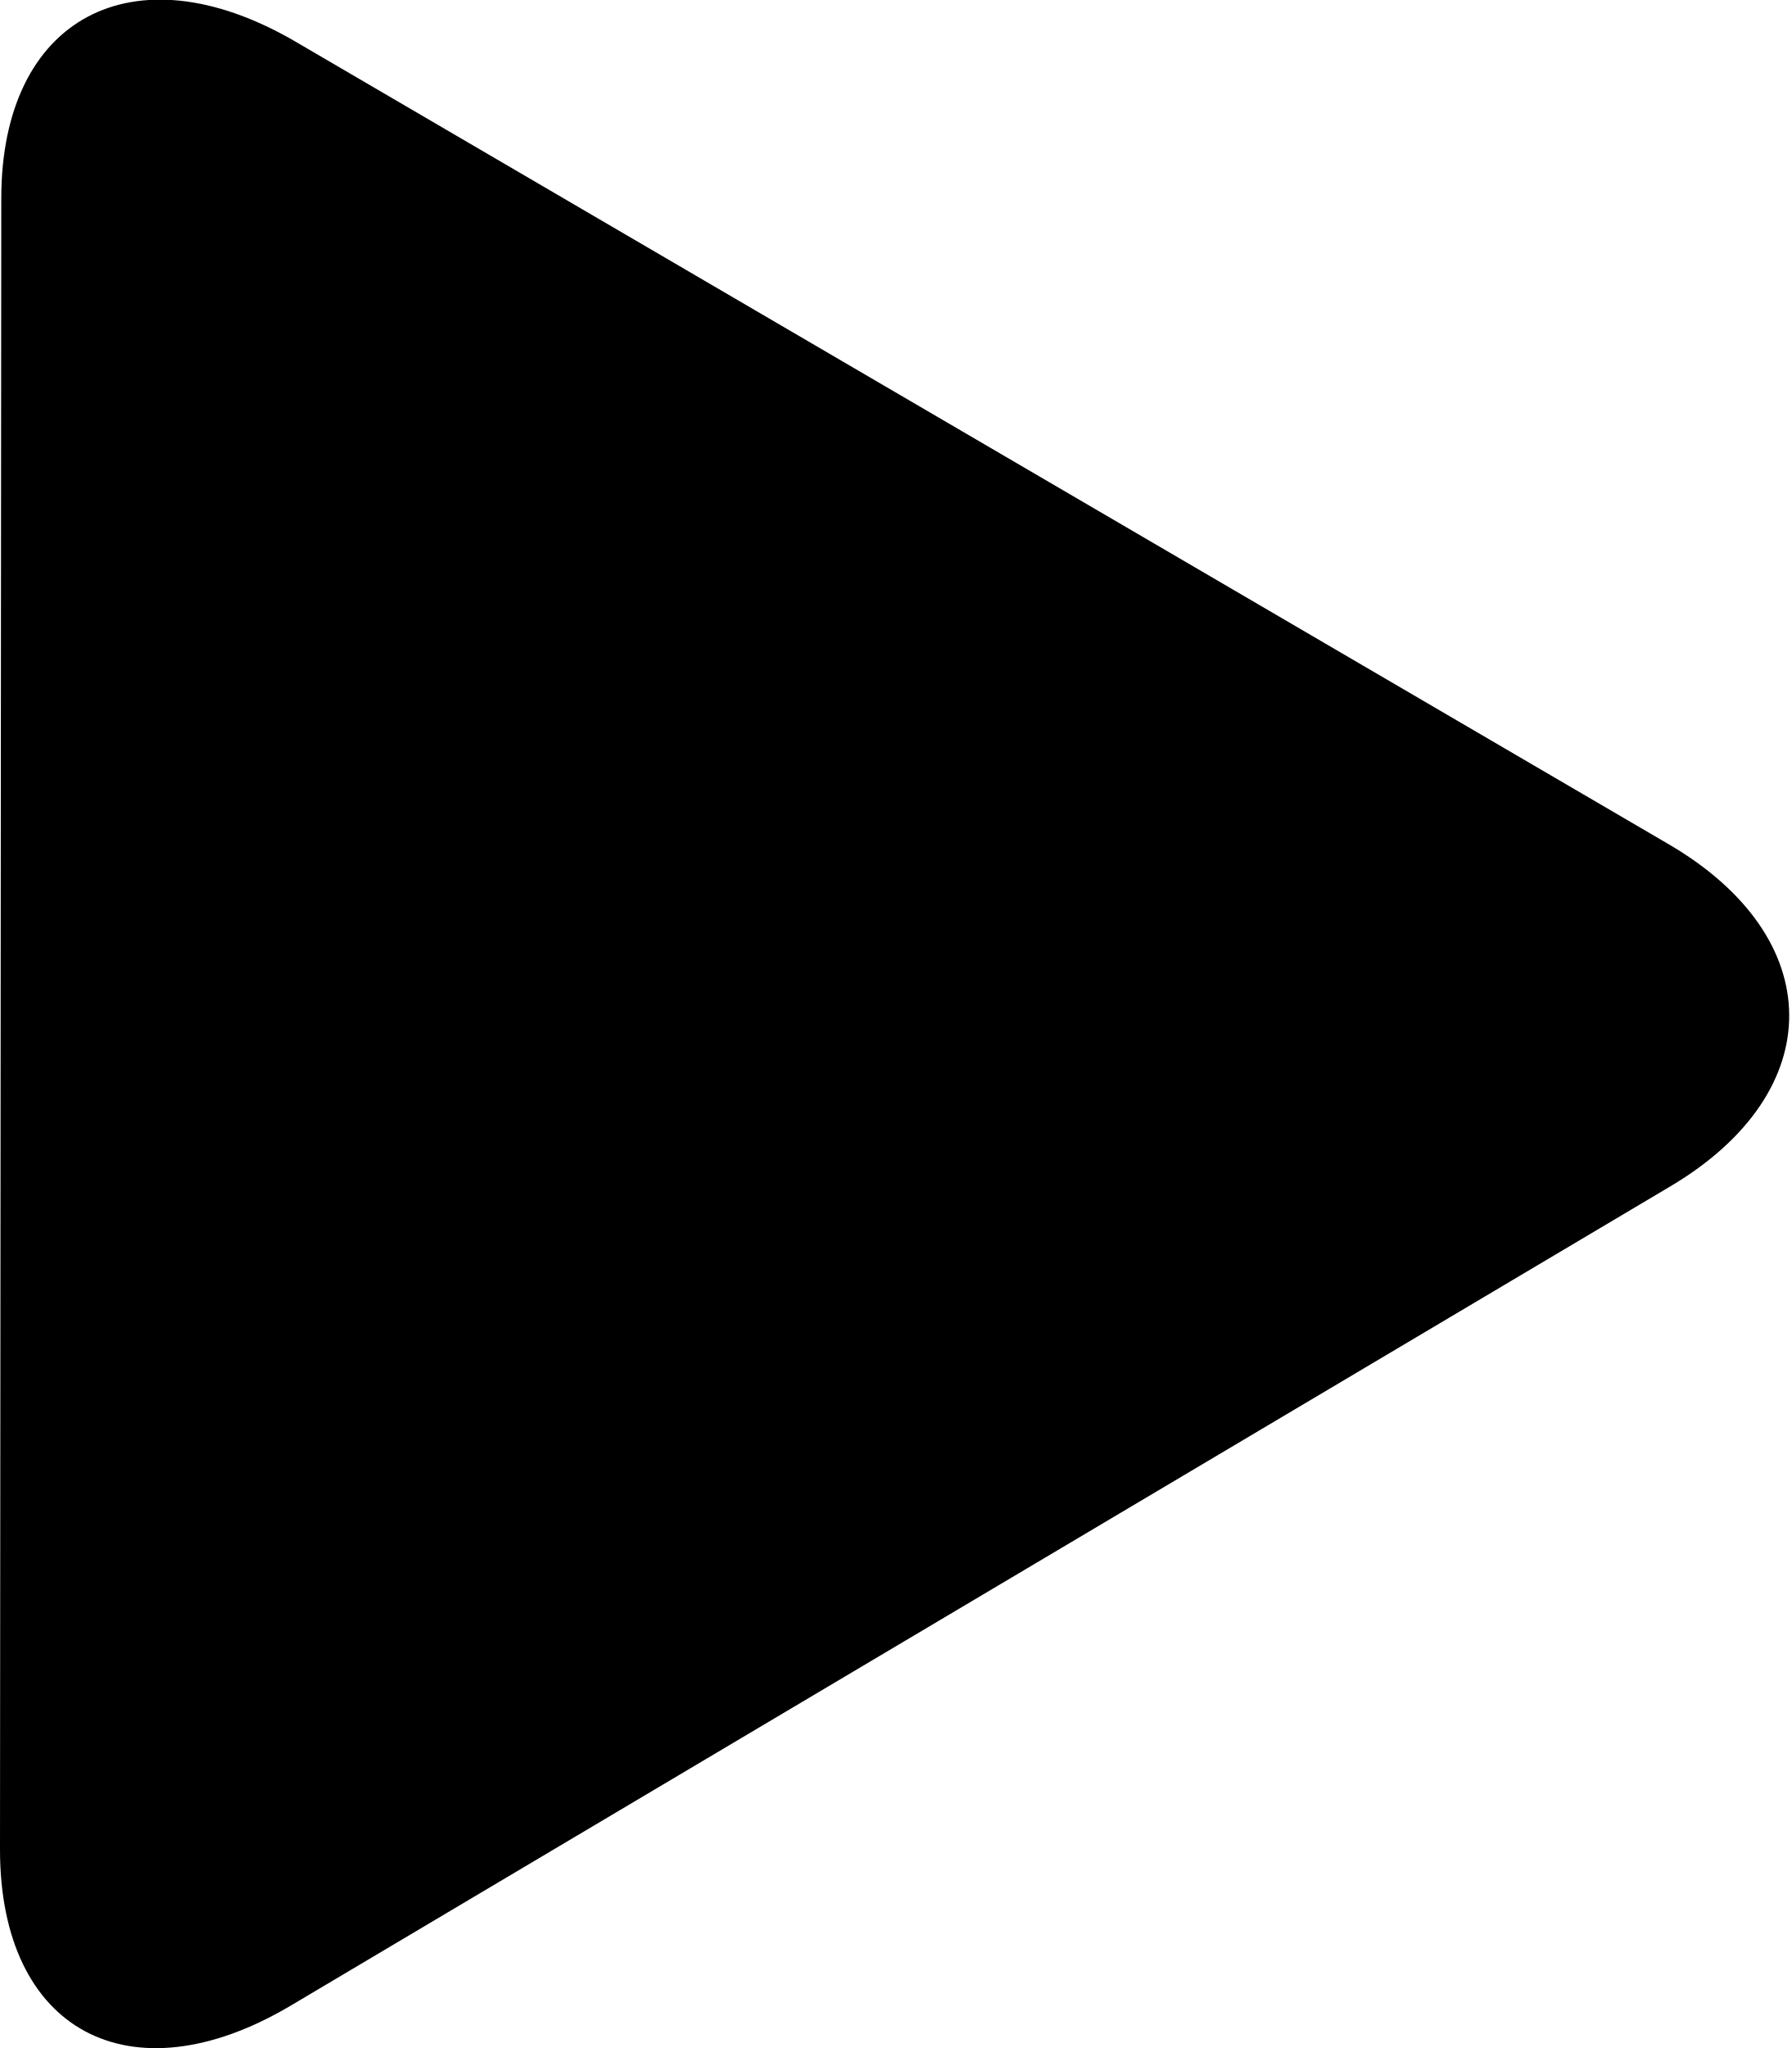
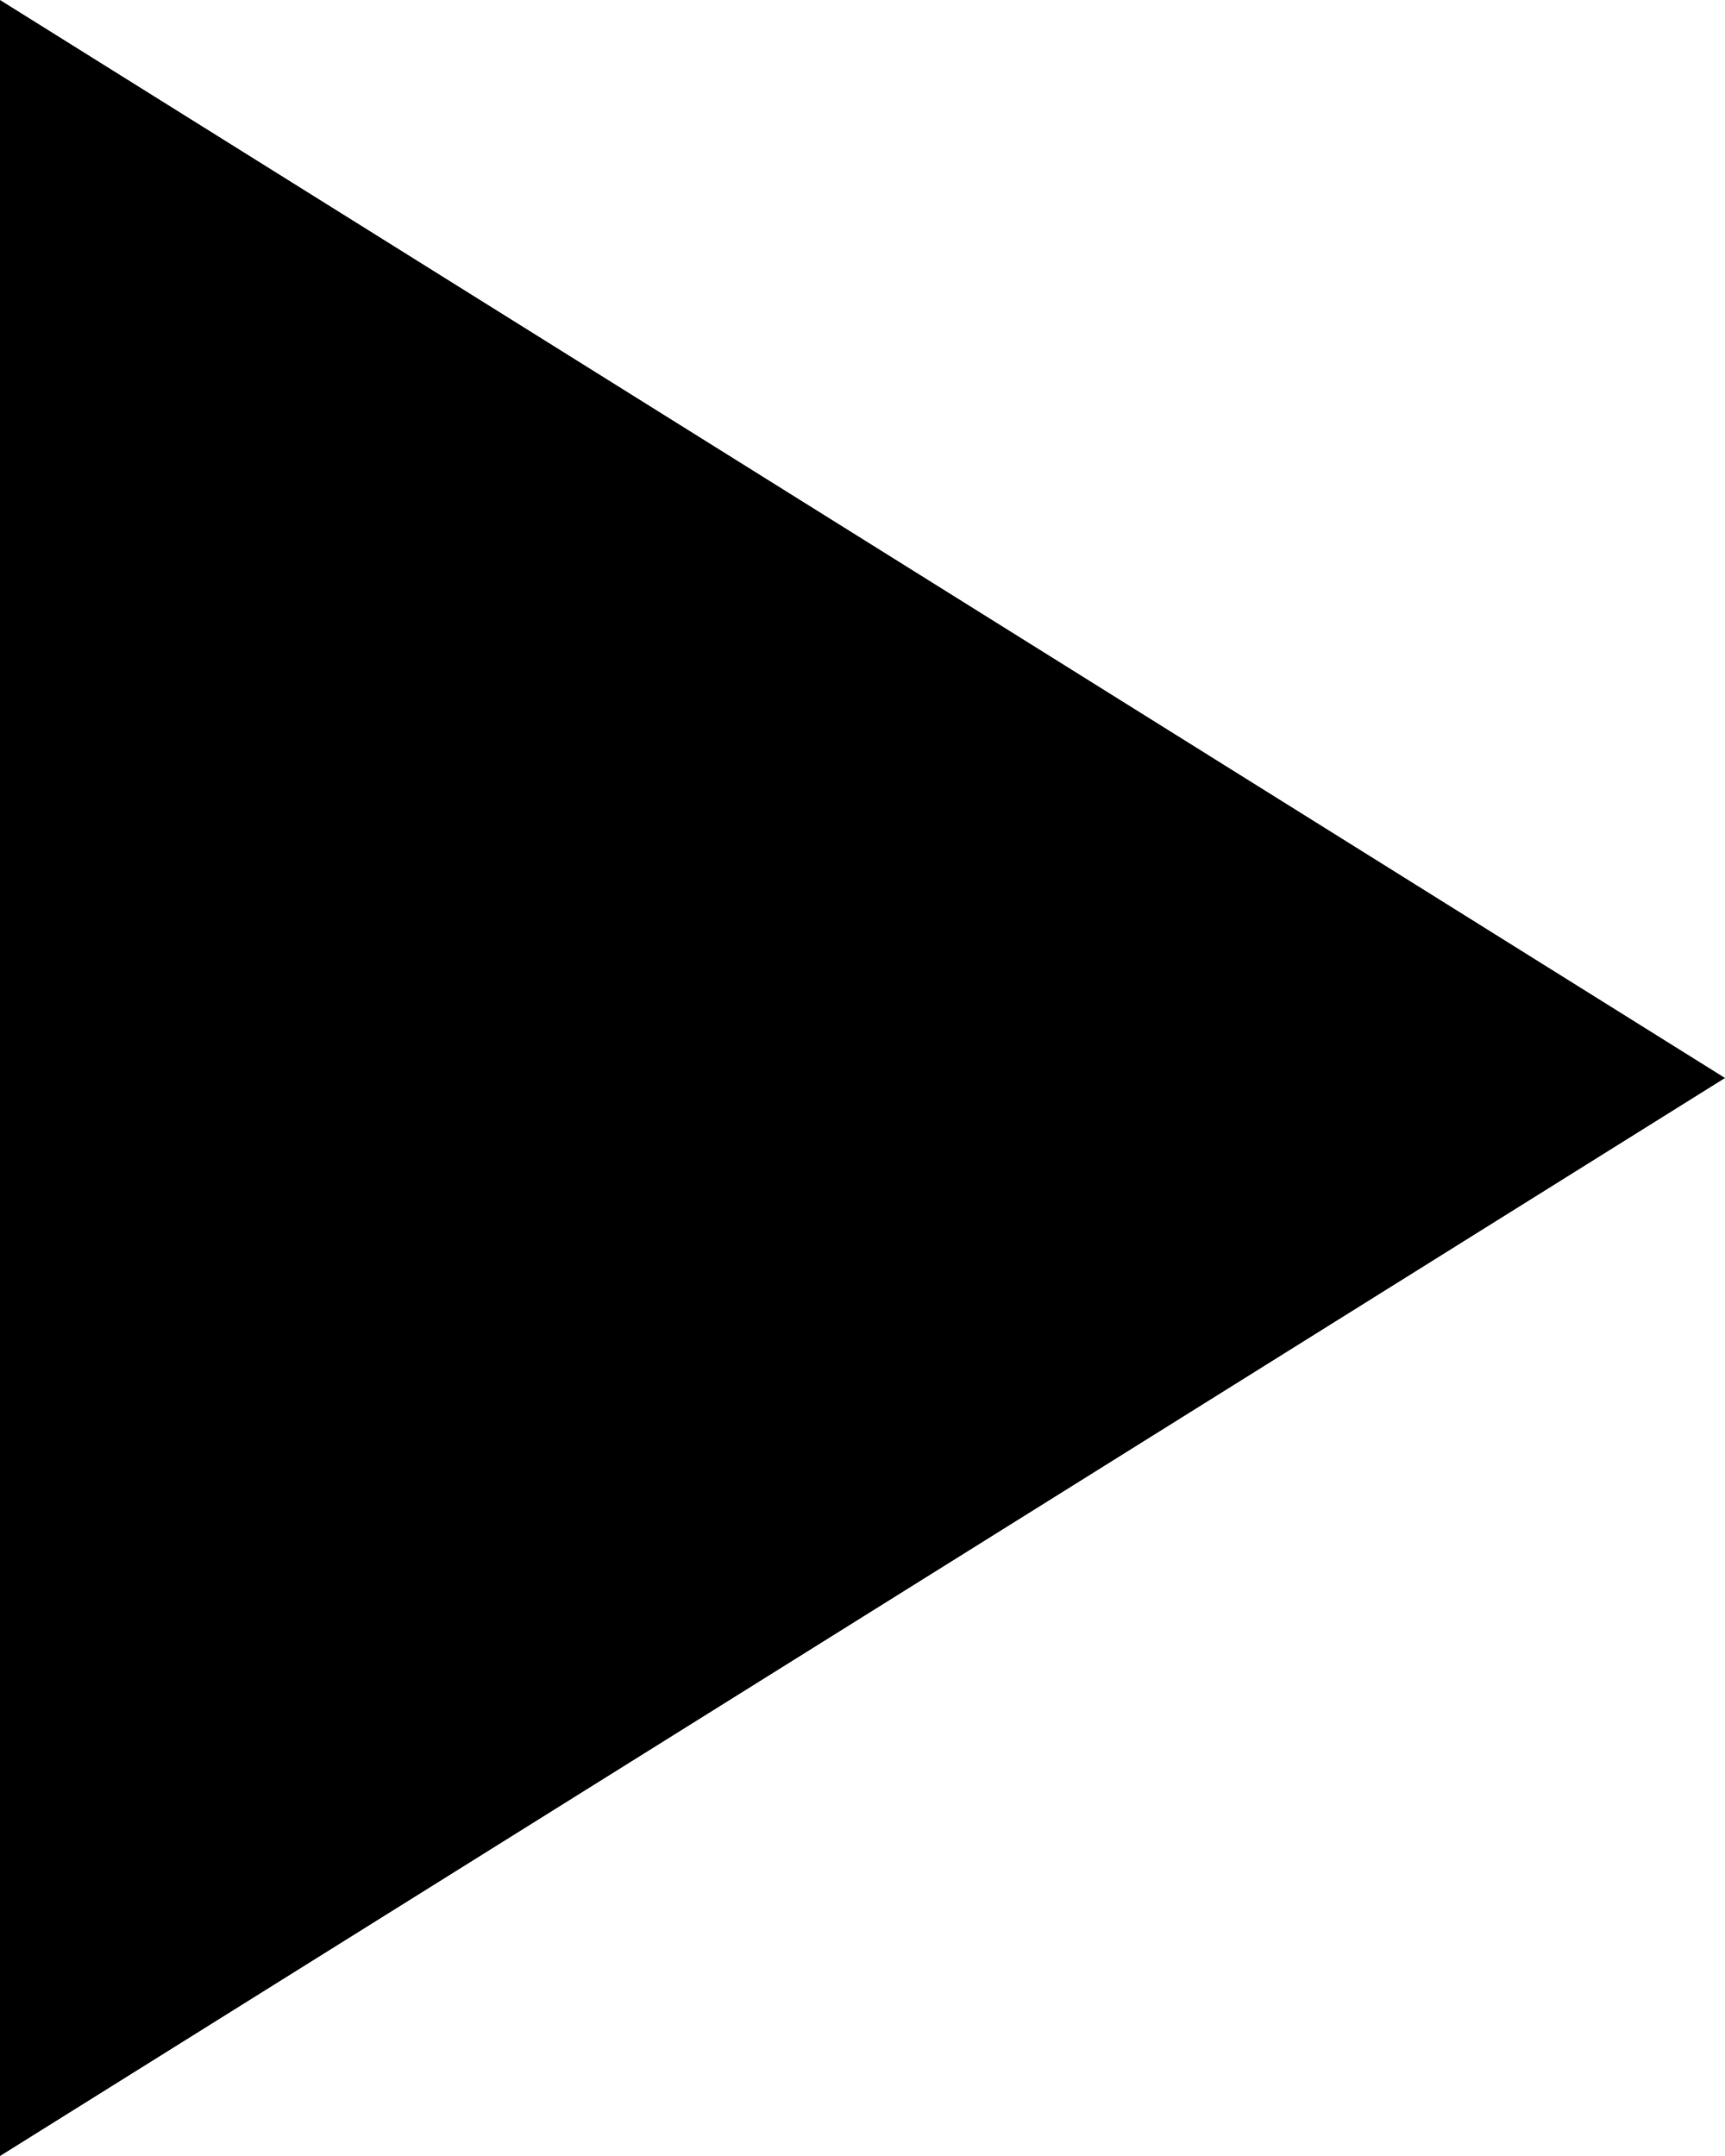
- <svg xmlns="http://www.w3.org/2000/svg" width="14px" height="16px">
-   <path fill="rgb(0,0,0)" fill-rule="evenodd" d="M 13.03 6.59C 13.03 6.59 2.3 0.32 2.3 0.32 1.04-0.41 0.01 0.14 0.01 1.55 0.01 1.55-0 14.45-0 14.45-0 15.87 1.02 16.41 2.27 15.67 2.27 15.67 13.05 9.27 13.05 9.27 14.3 8.53 14.29 7.32 13.03 6.59Z" />
+ <svg xmlns="http://www.w3.org/2000/svg" width="32px" height="40px" viewBox="0 0 32 40" version="1.1">
+   <defs />
+   <g stroke="none" stroke-width="1" fill="rgb(0,0,0)" fill-rule="evenodd">
+     <g transform="translate(-1340, -988)" fill="#000000">
+       <g transform="translate(100, 781)">
+         <g transform="translate(1099, 70)">
+           <g transform="translate(2, 22)">
+             <path d="M139,115 L139,155 L171,135 L139,115 Z" />
+           </g>
+         </g>
+       </g>
+     </g>
+   </g>
</svg>
